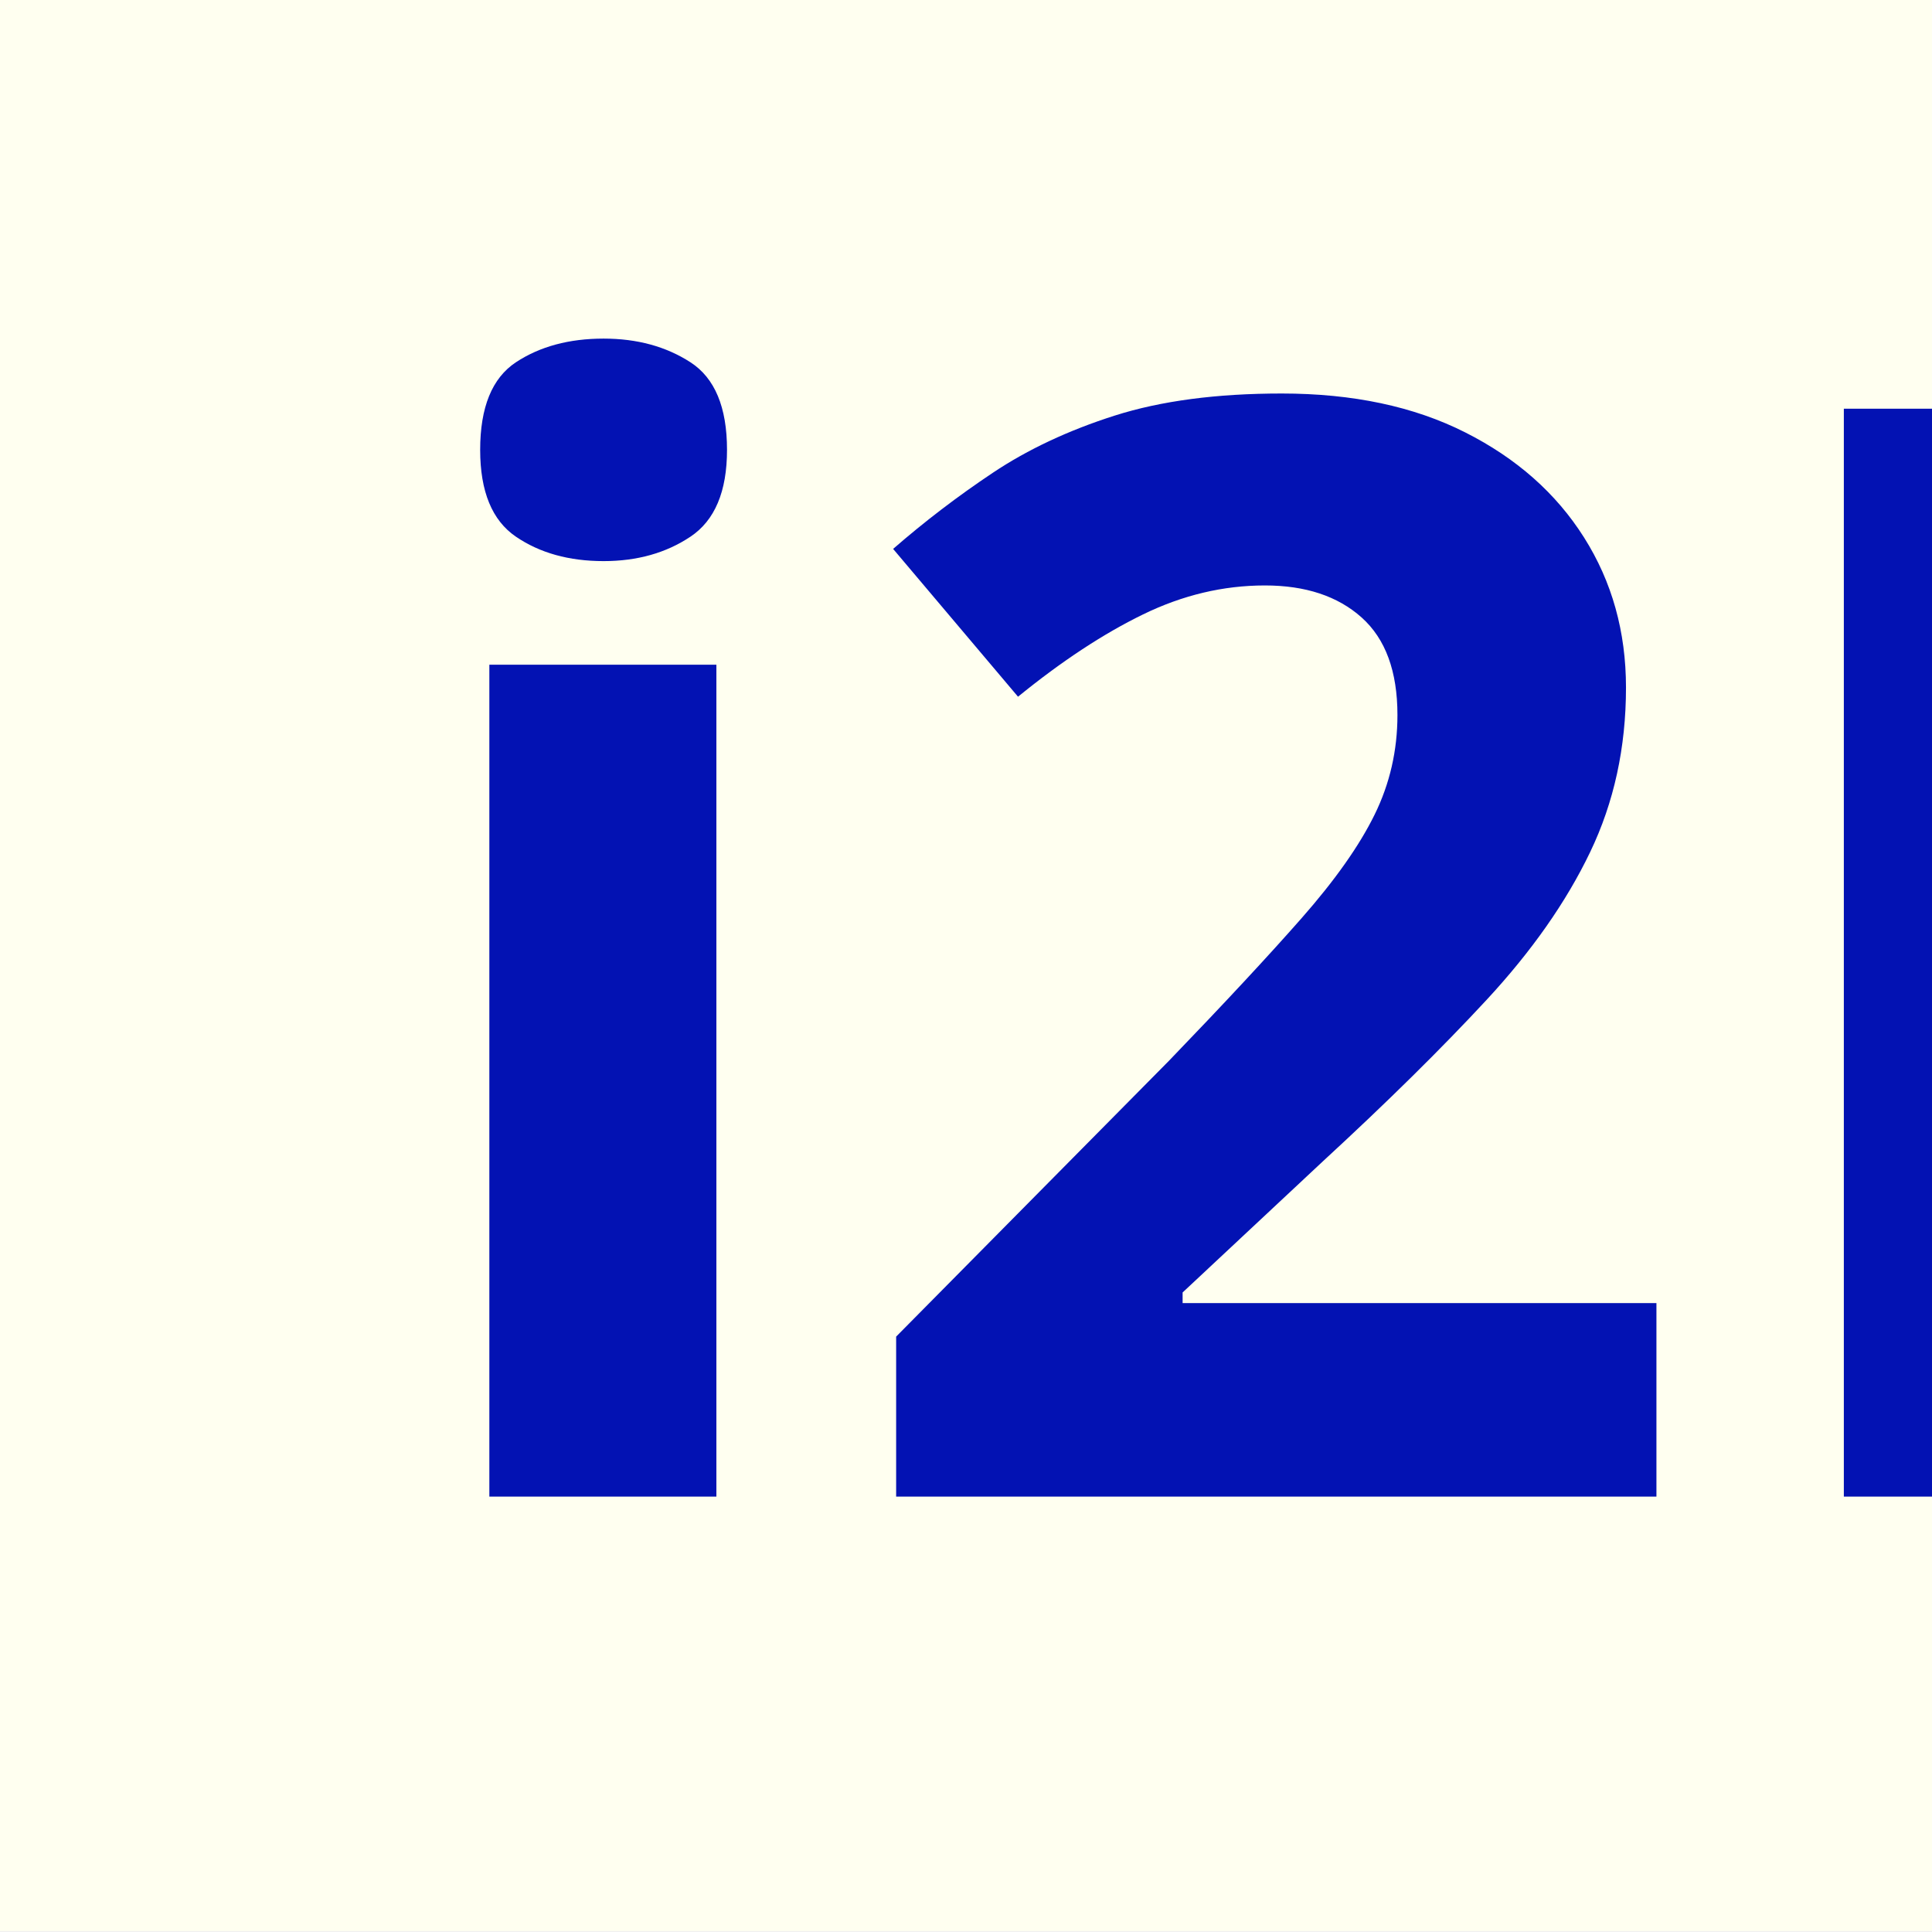
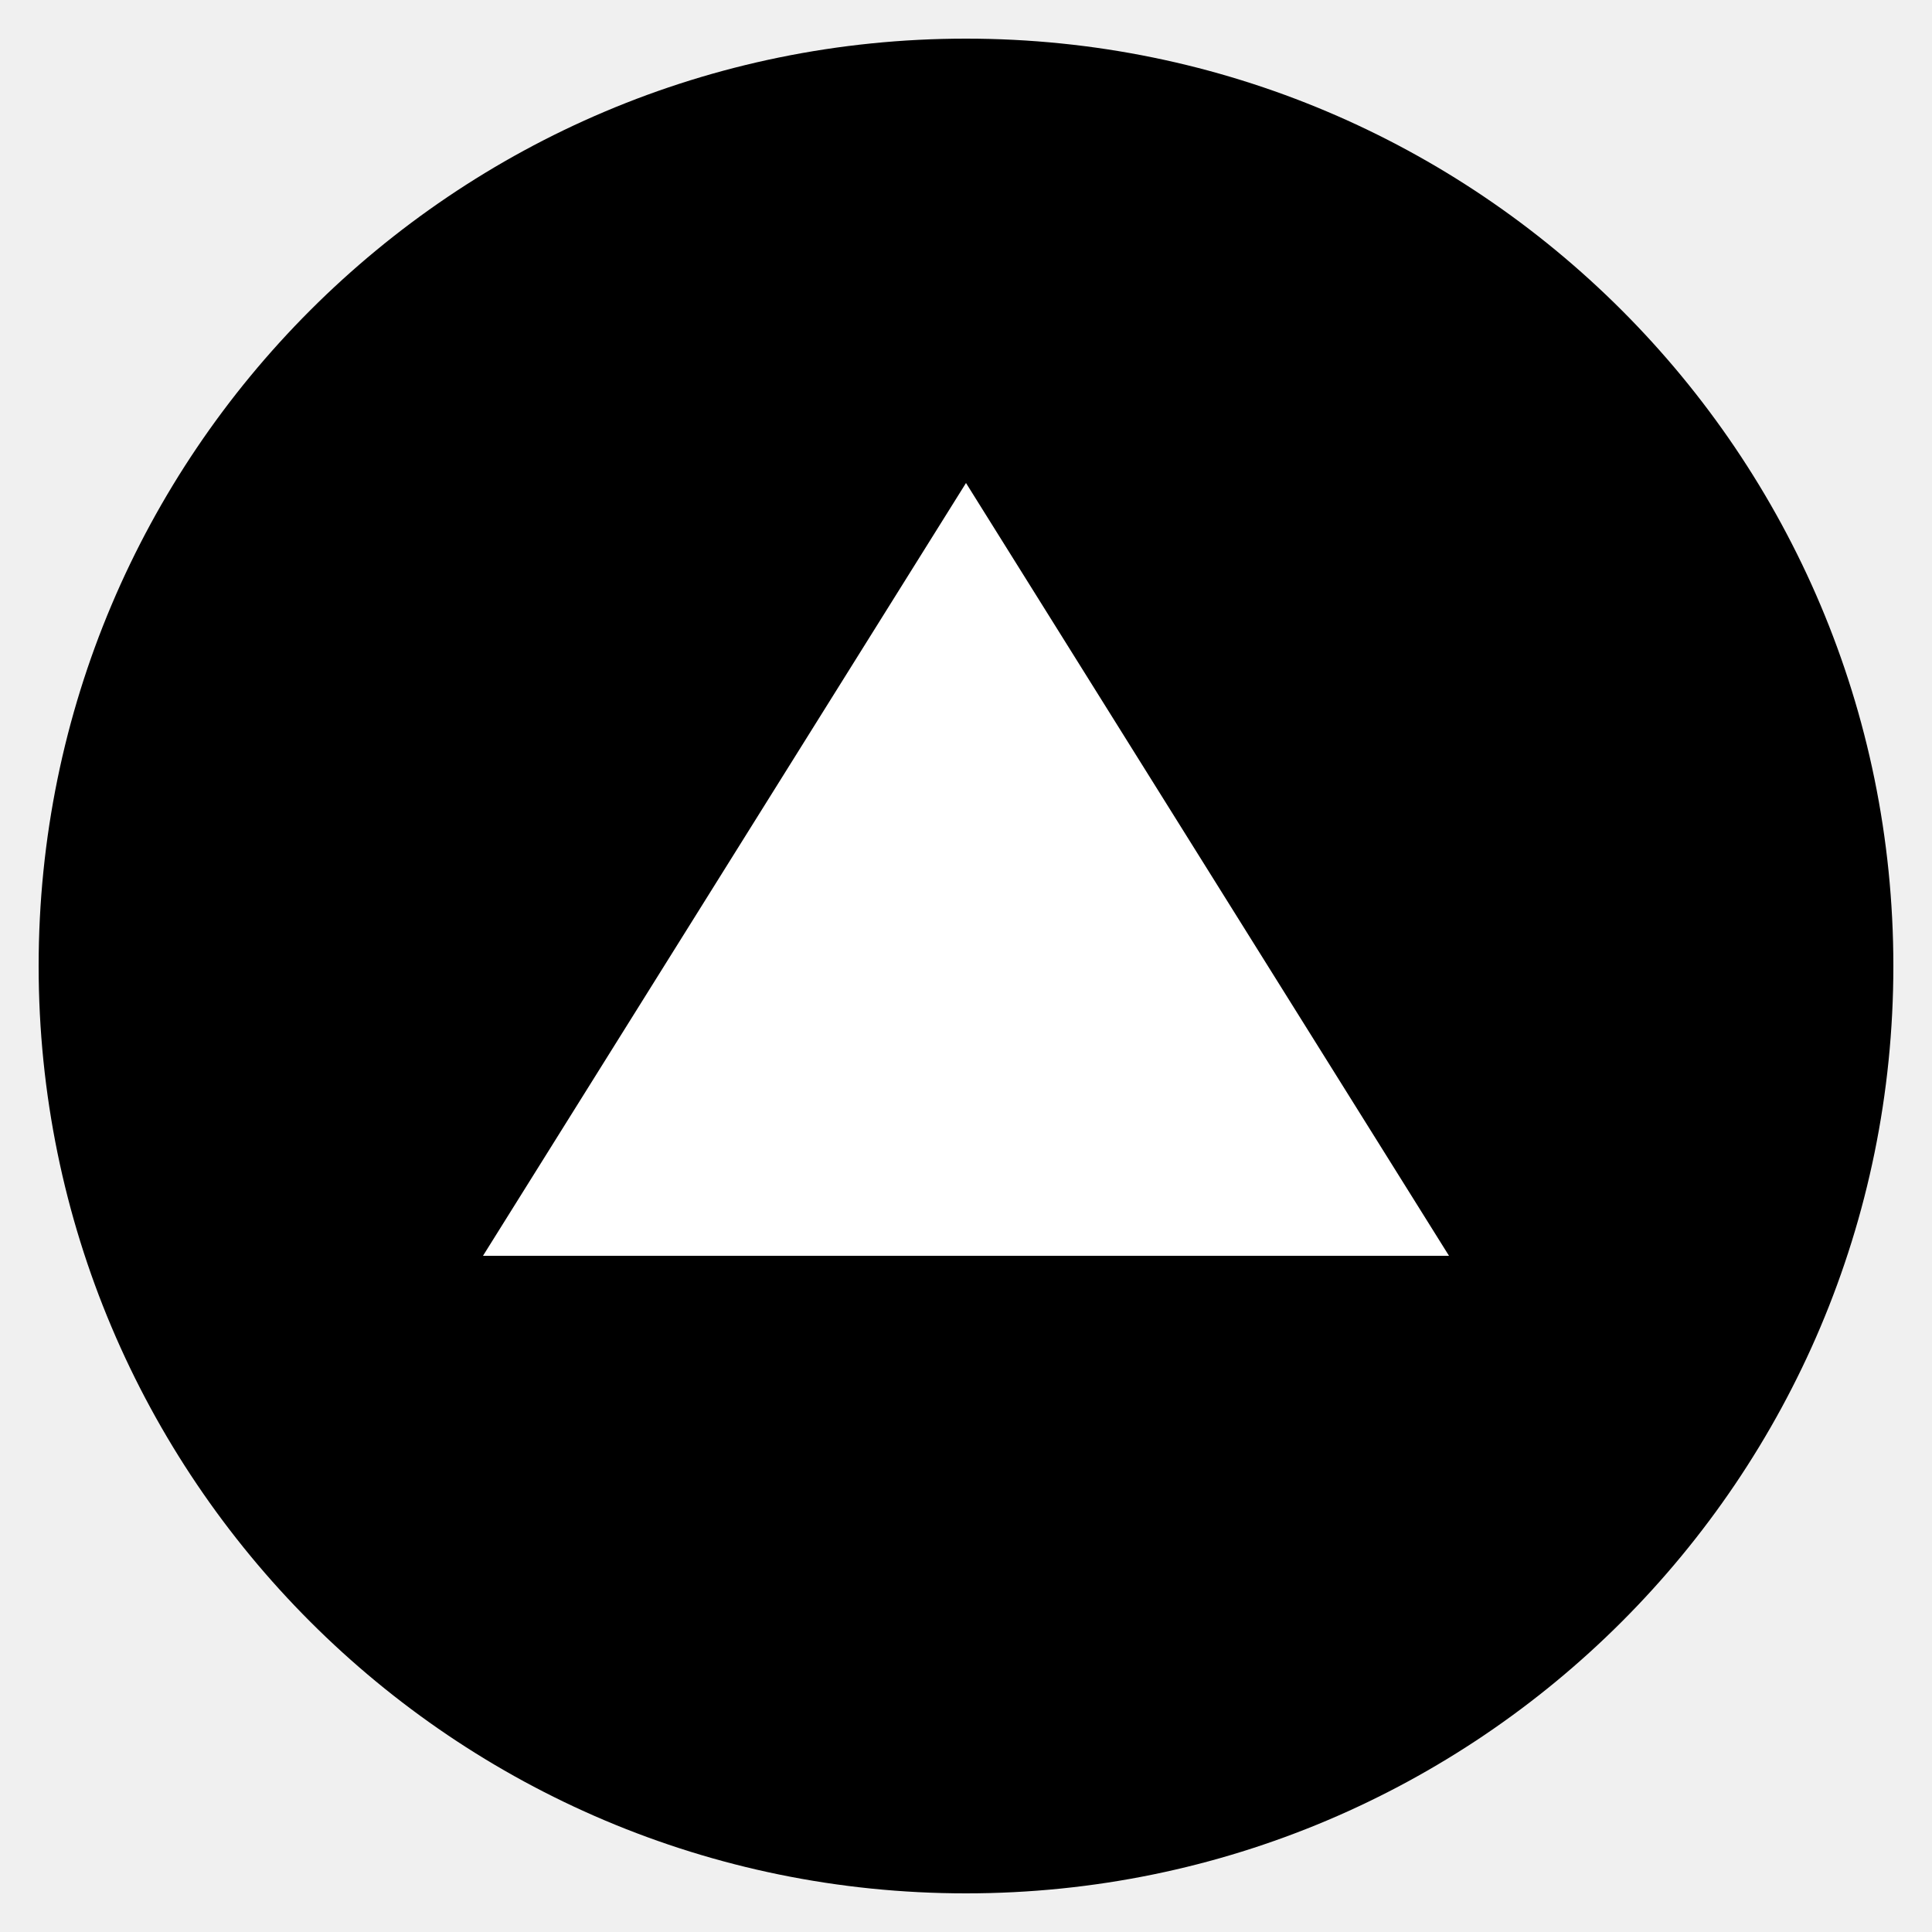
- <svg xmlns="http://www.w3.org/2000/svg" width="100%" height="100%" viewBox="0 0 480 480" version="1.1" xml:space="preserve" style="fill-rule:evenodd;clip-rule:evenodd;stroke-linejoin:round;stroke-miterlimit:2;">
-   <rect x="0" y="0" width="480.48" height="479.76" style="fill:#fffff0;" />
-   <g transform="matrix(378.5499,0,0,378.5499,407.7584,371.8255)" />
-   <text x="92.048px" y="371.826px" style="font-family:'VNMSansDisplay-Bold', 'VNM Sans Display';font-weight:700;font-size:378.55px;fill:#0312b3;">i2L</text>
+ <svg xmlns="http://www.w3.org/2000/svg" width="40" height="40" viewBox="0 0 100 100" fill="none">
+   <circle cx="50" cy="50" r="48" fill="black" />
+   <path d="M50 25L75 65H25L50 25Z" fill="white" />
</svg>
